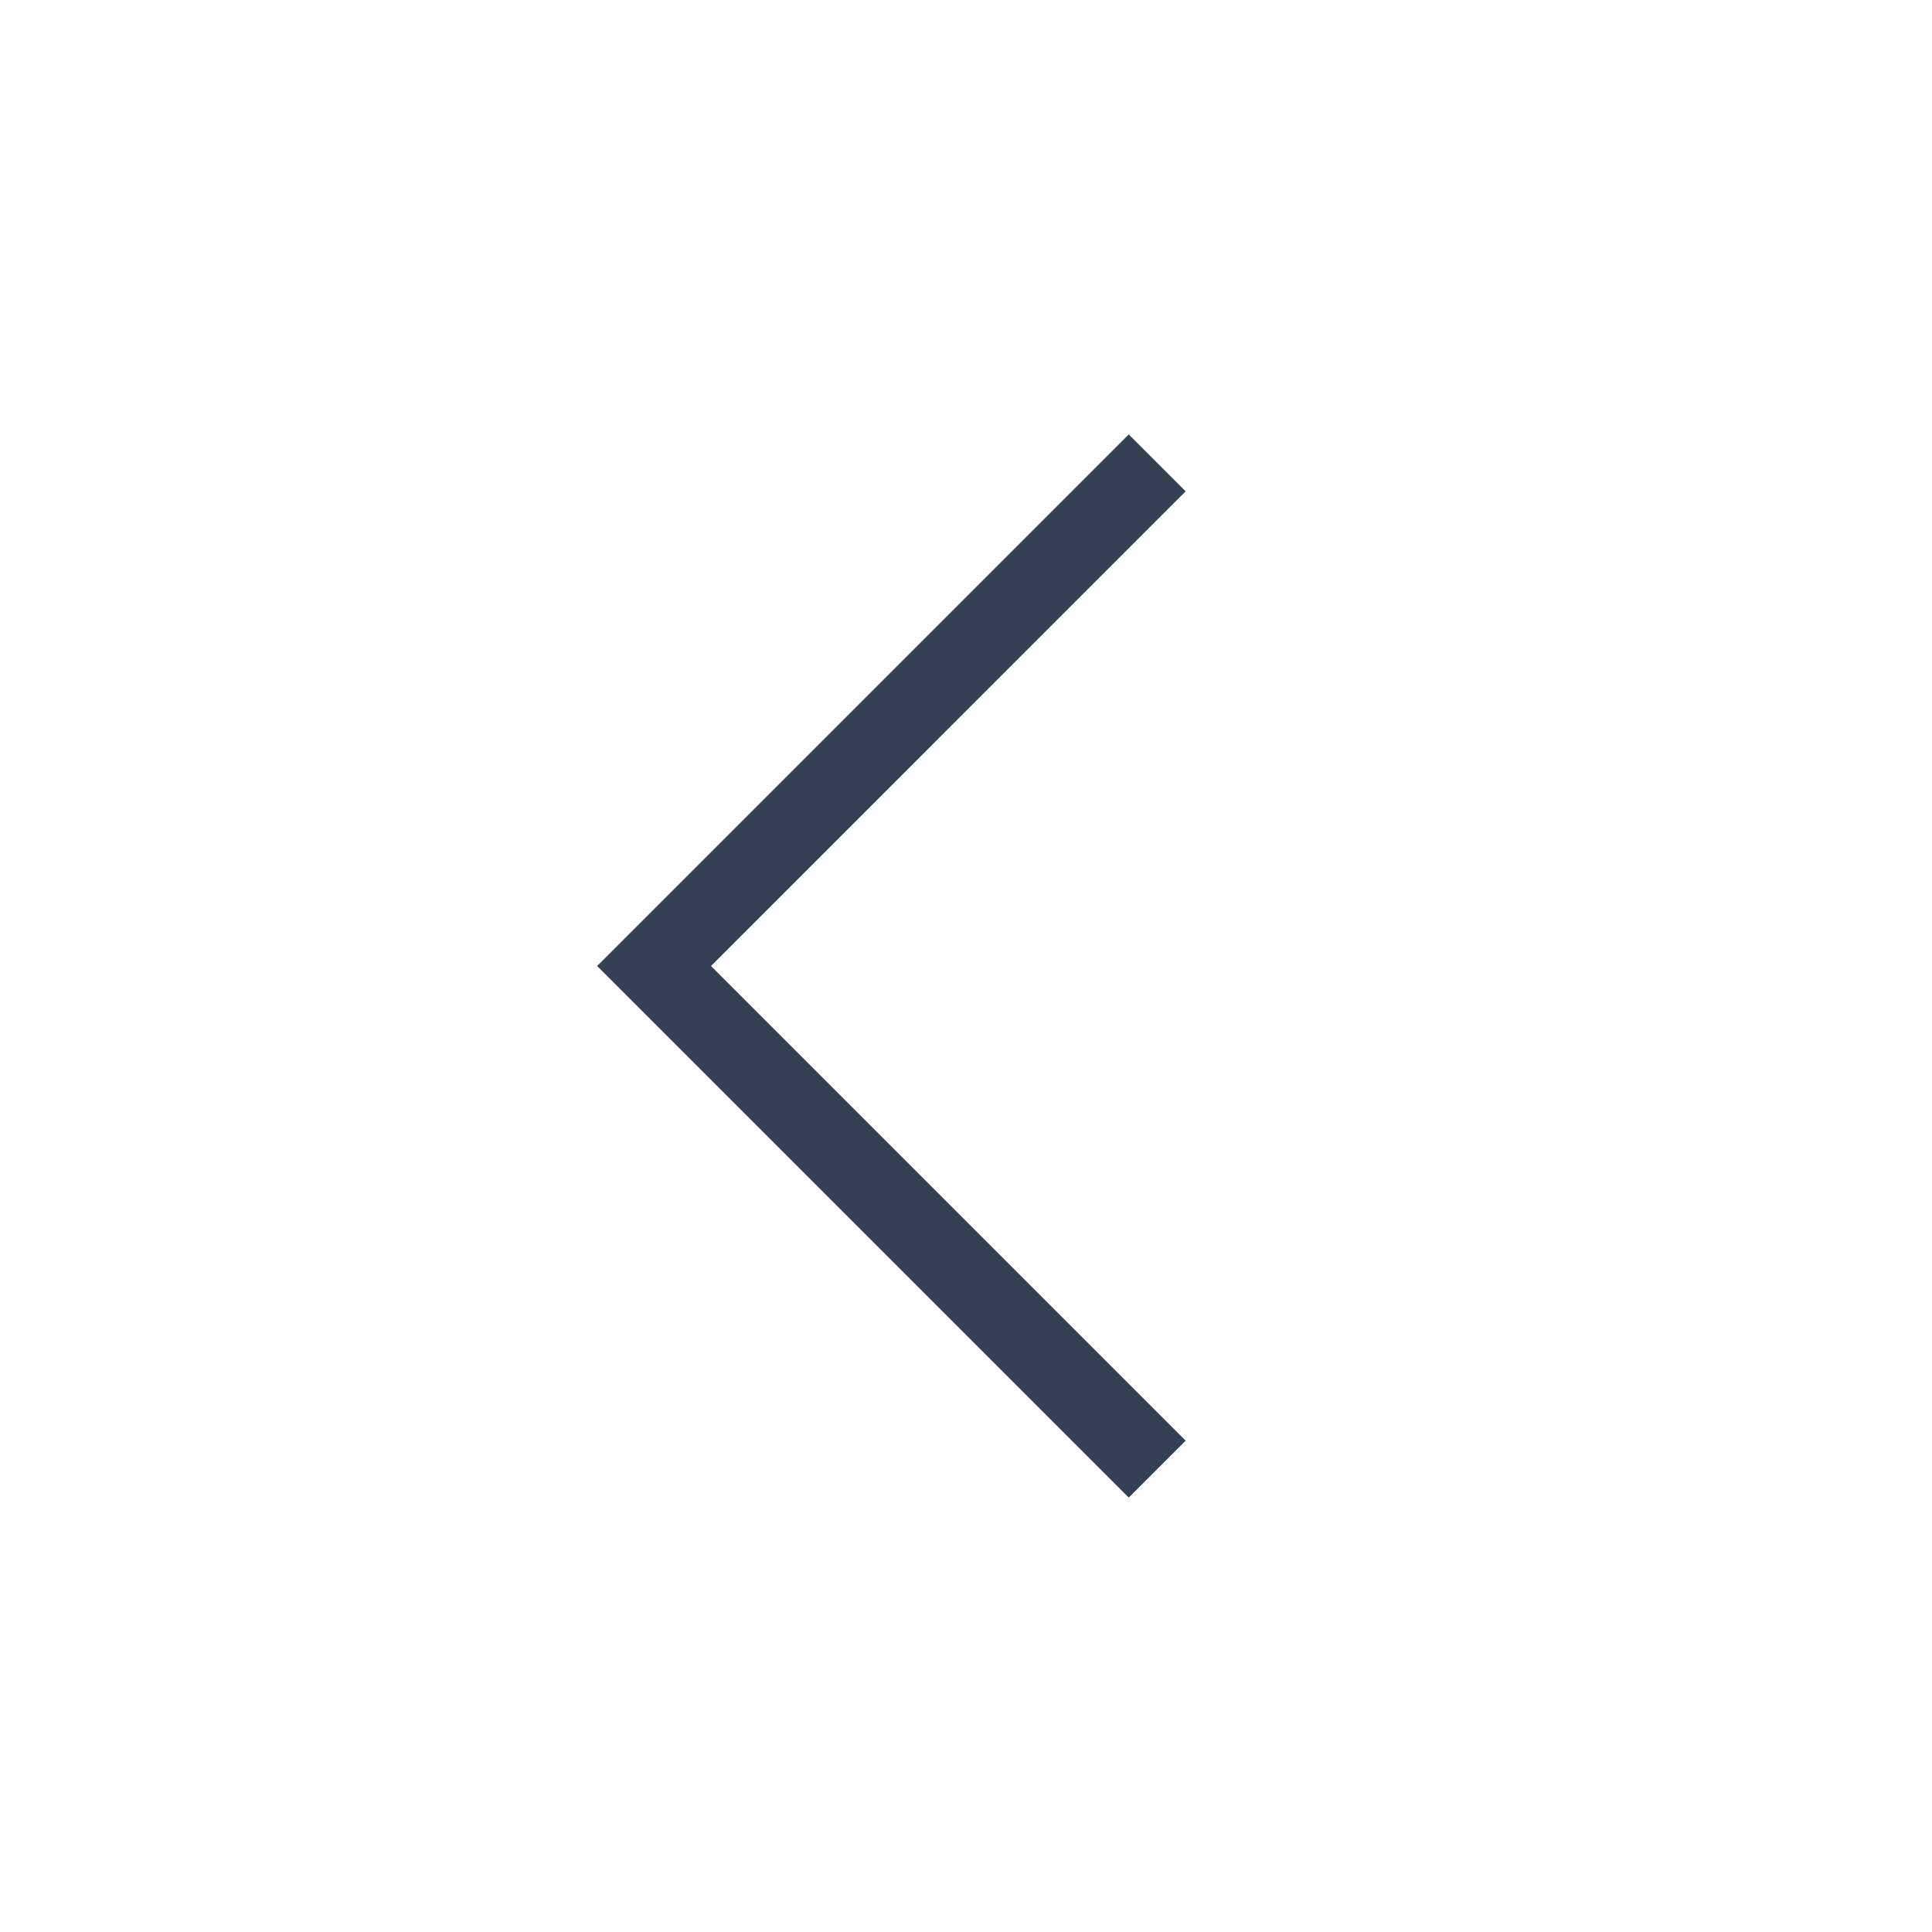
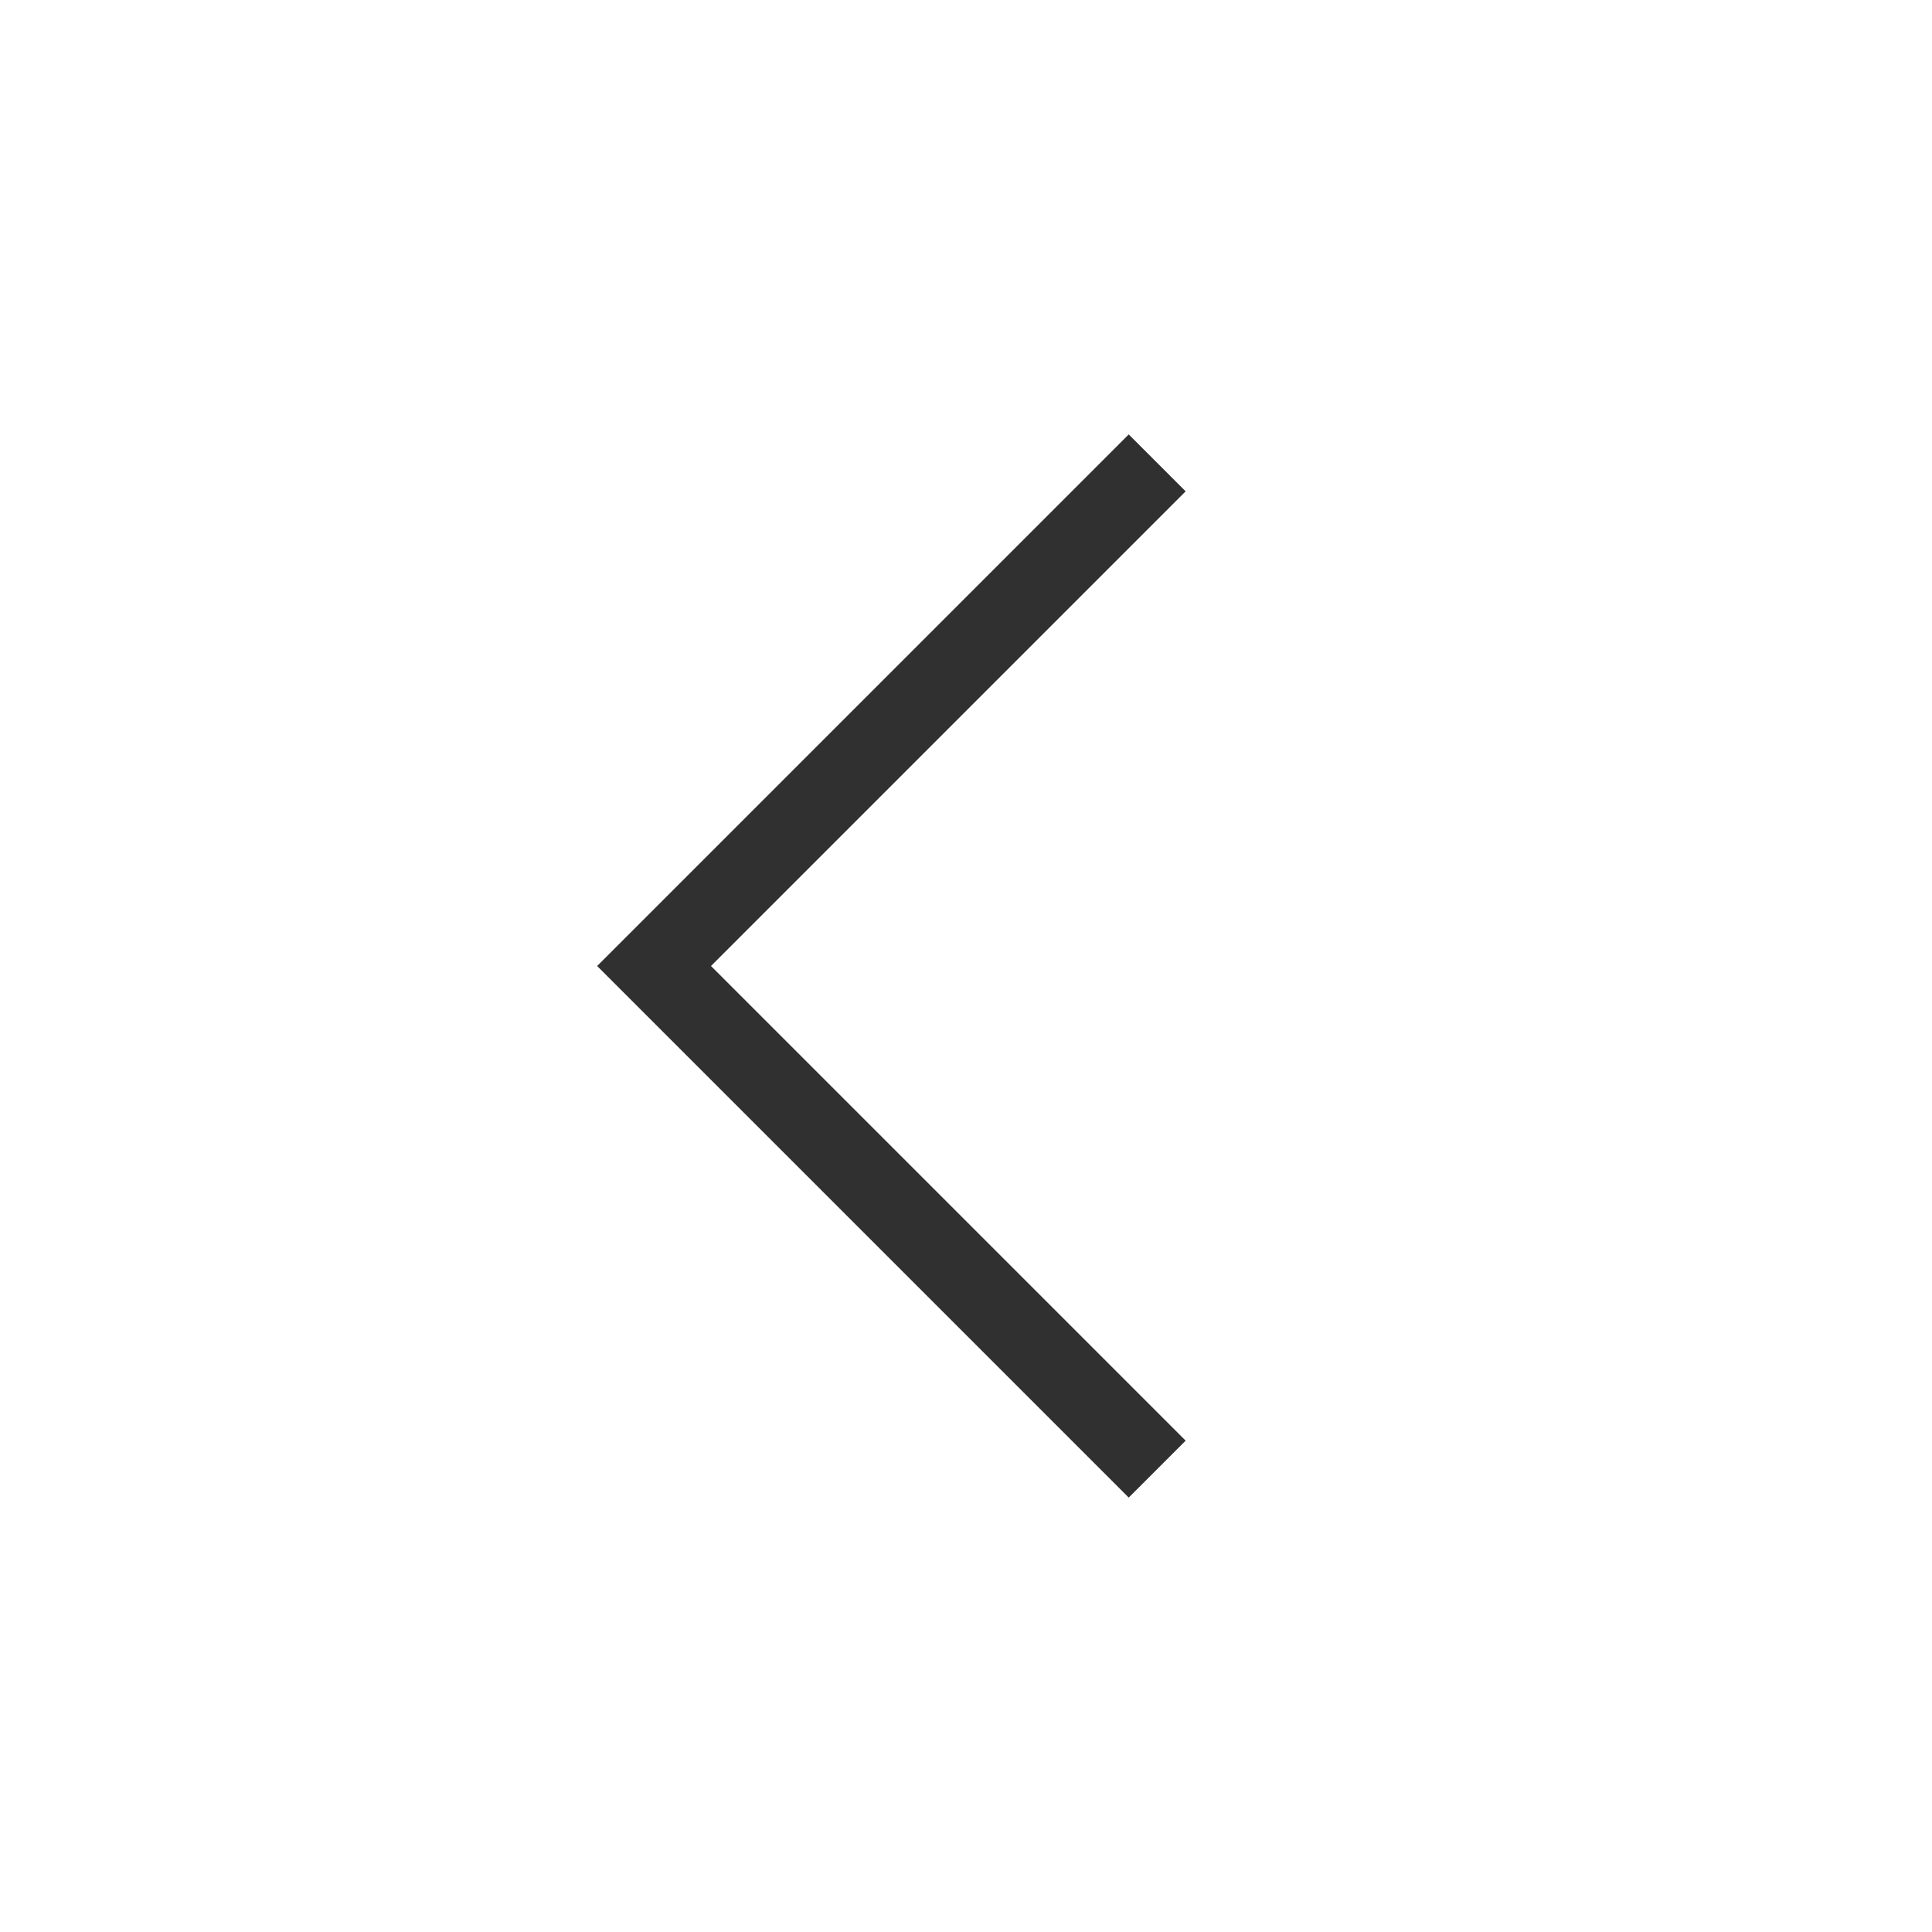
<svg xmlns="http://www.w3.org/2000/svg" width="24" height="24" viewBox="0 0 24 24" fill="none">
-   <path d="M14.375 5.75L8.125 12L14.375 18.25" stroke="#344054" strokeWidth="1.5" strokeLinecap="round" strokeLinejoin="round" />
+   <path d="M14.375 5.75L8.125 12L14.375 18.25" stroke="#303030" strokeWidth="1.5" strokeLinecap="round" strokeLinejoin="round" />
</svg>
